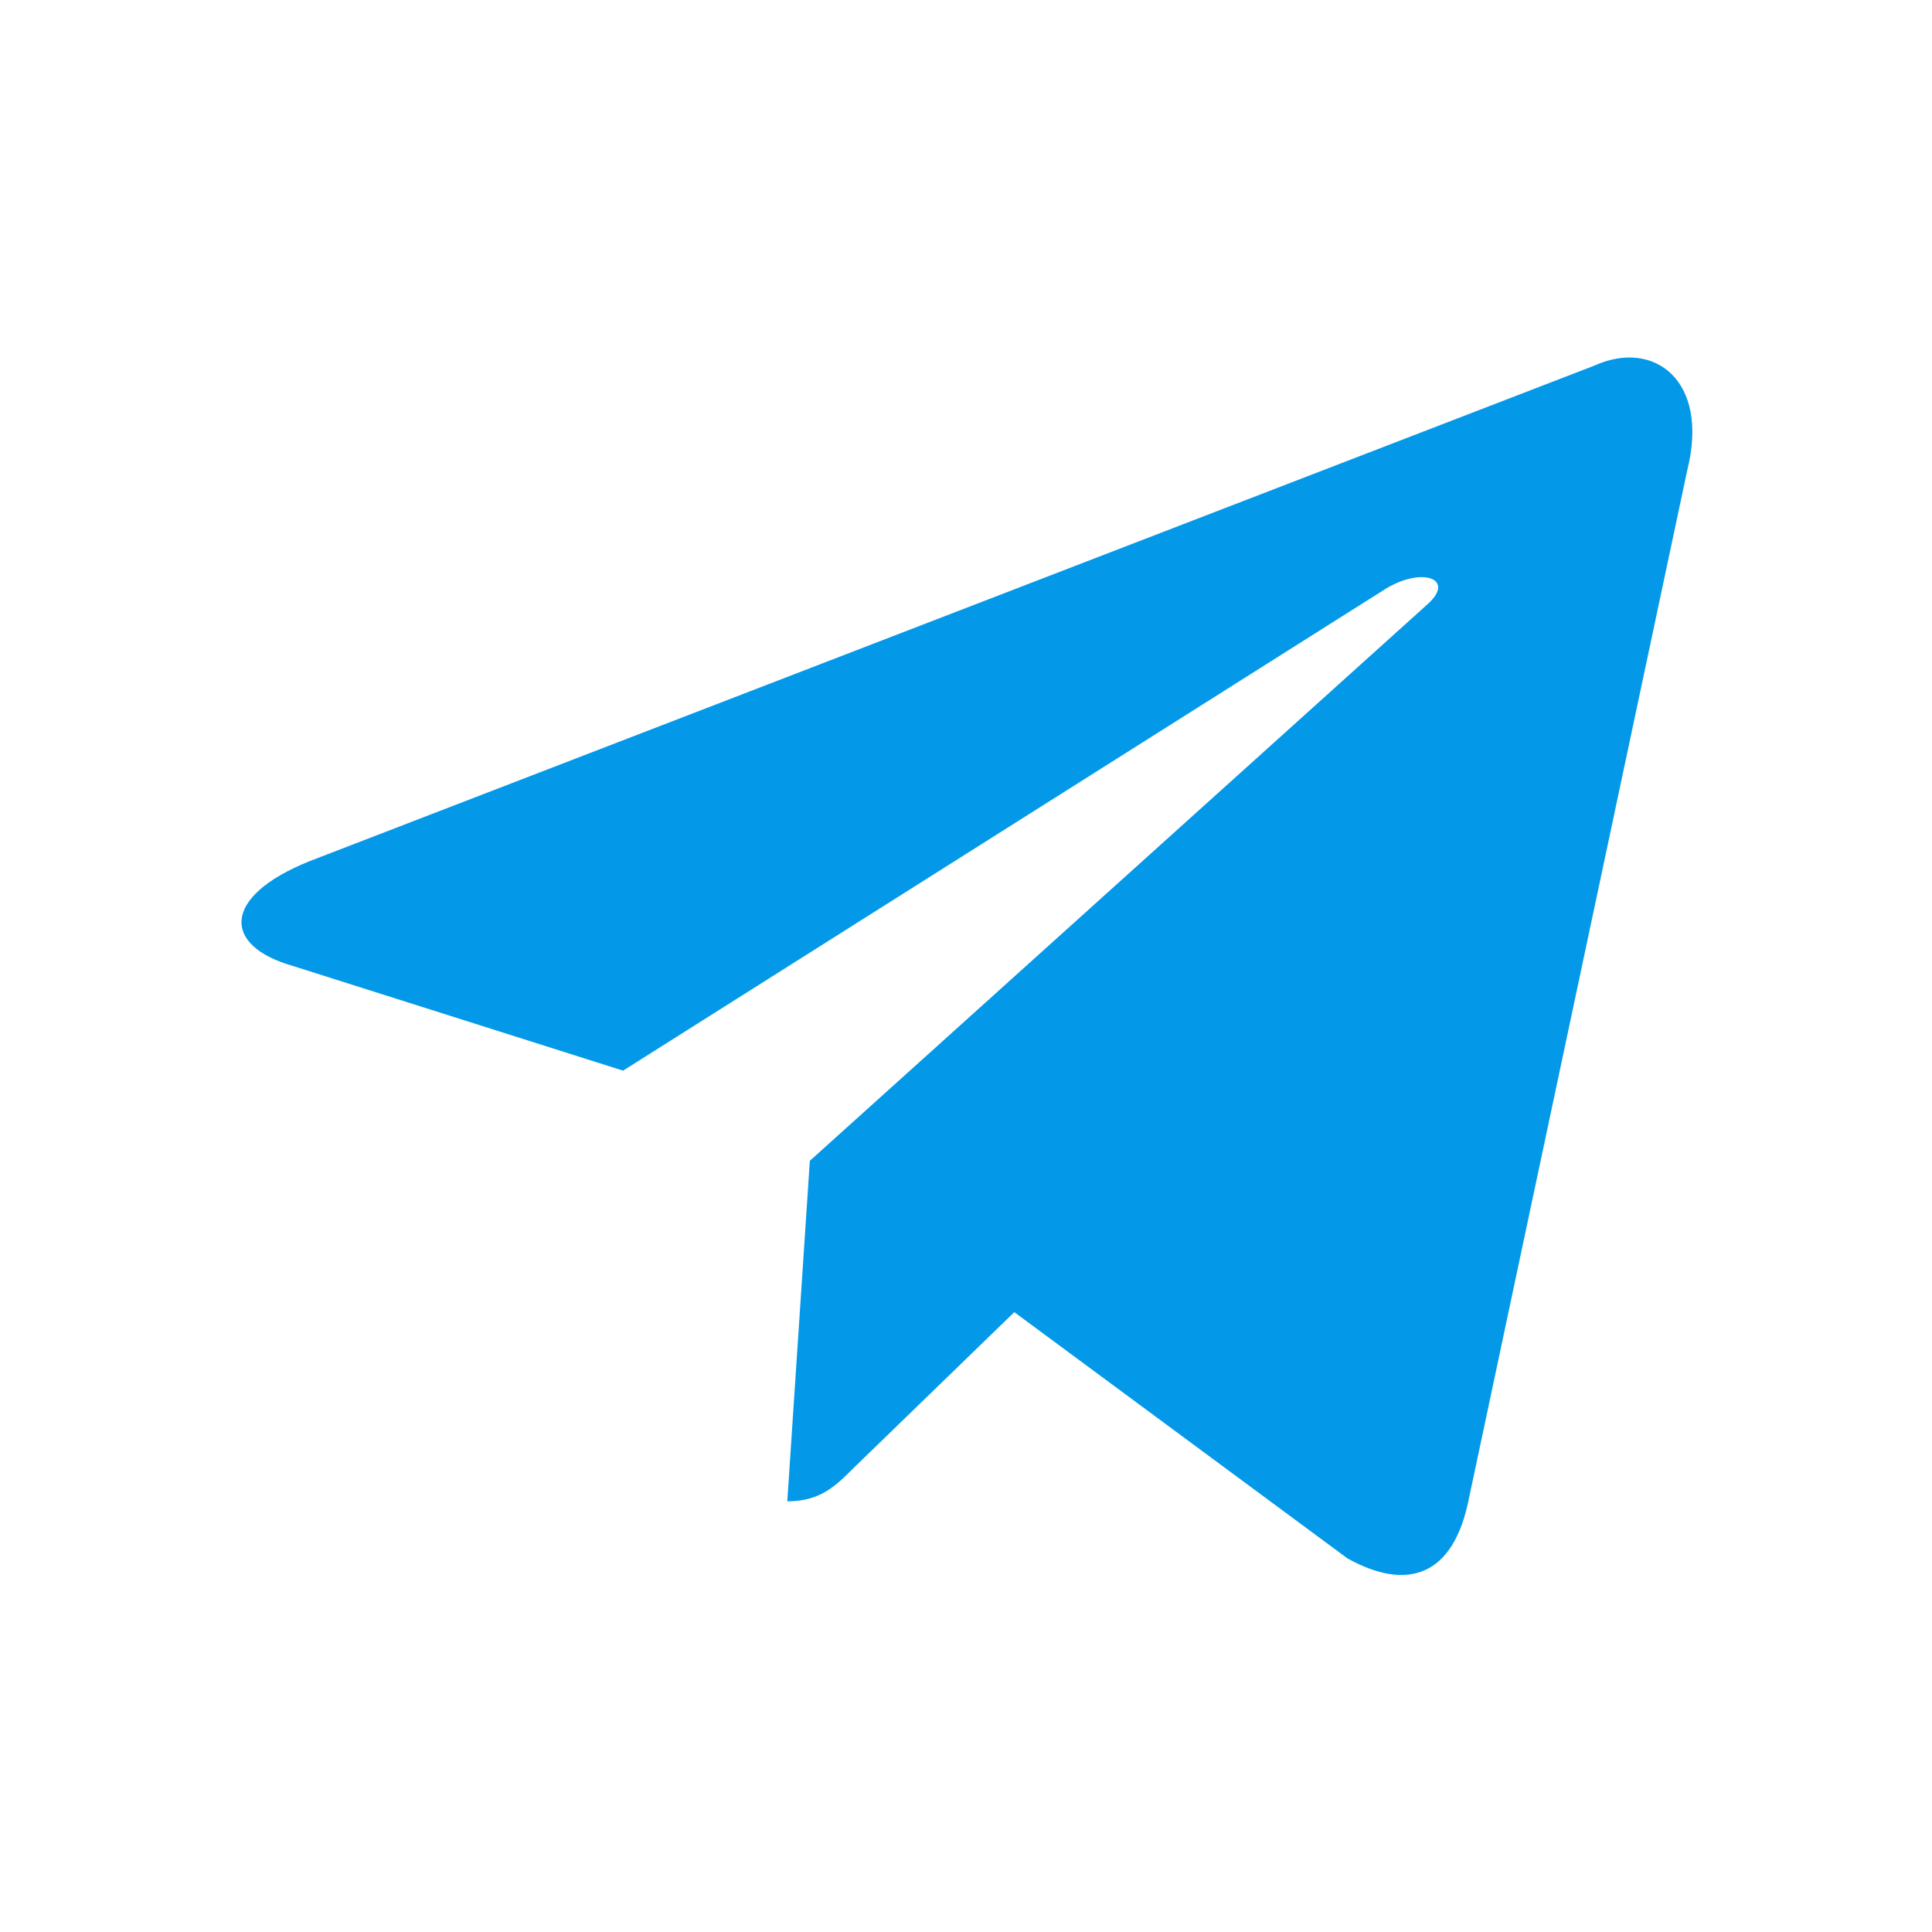
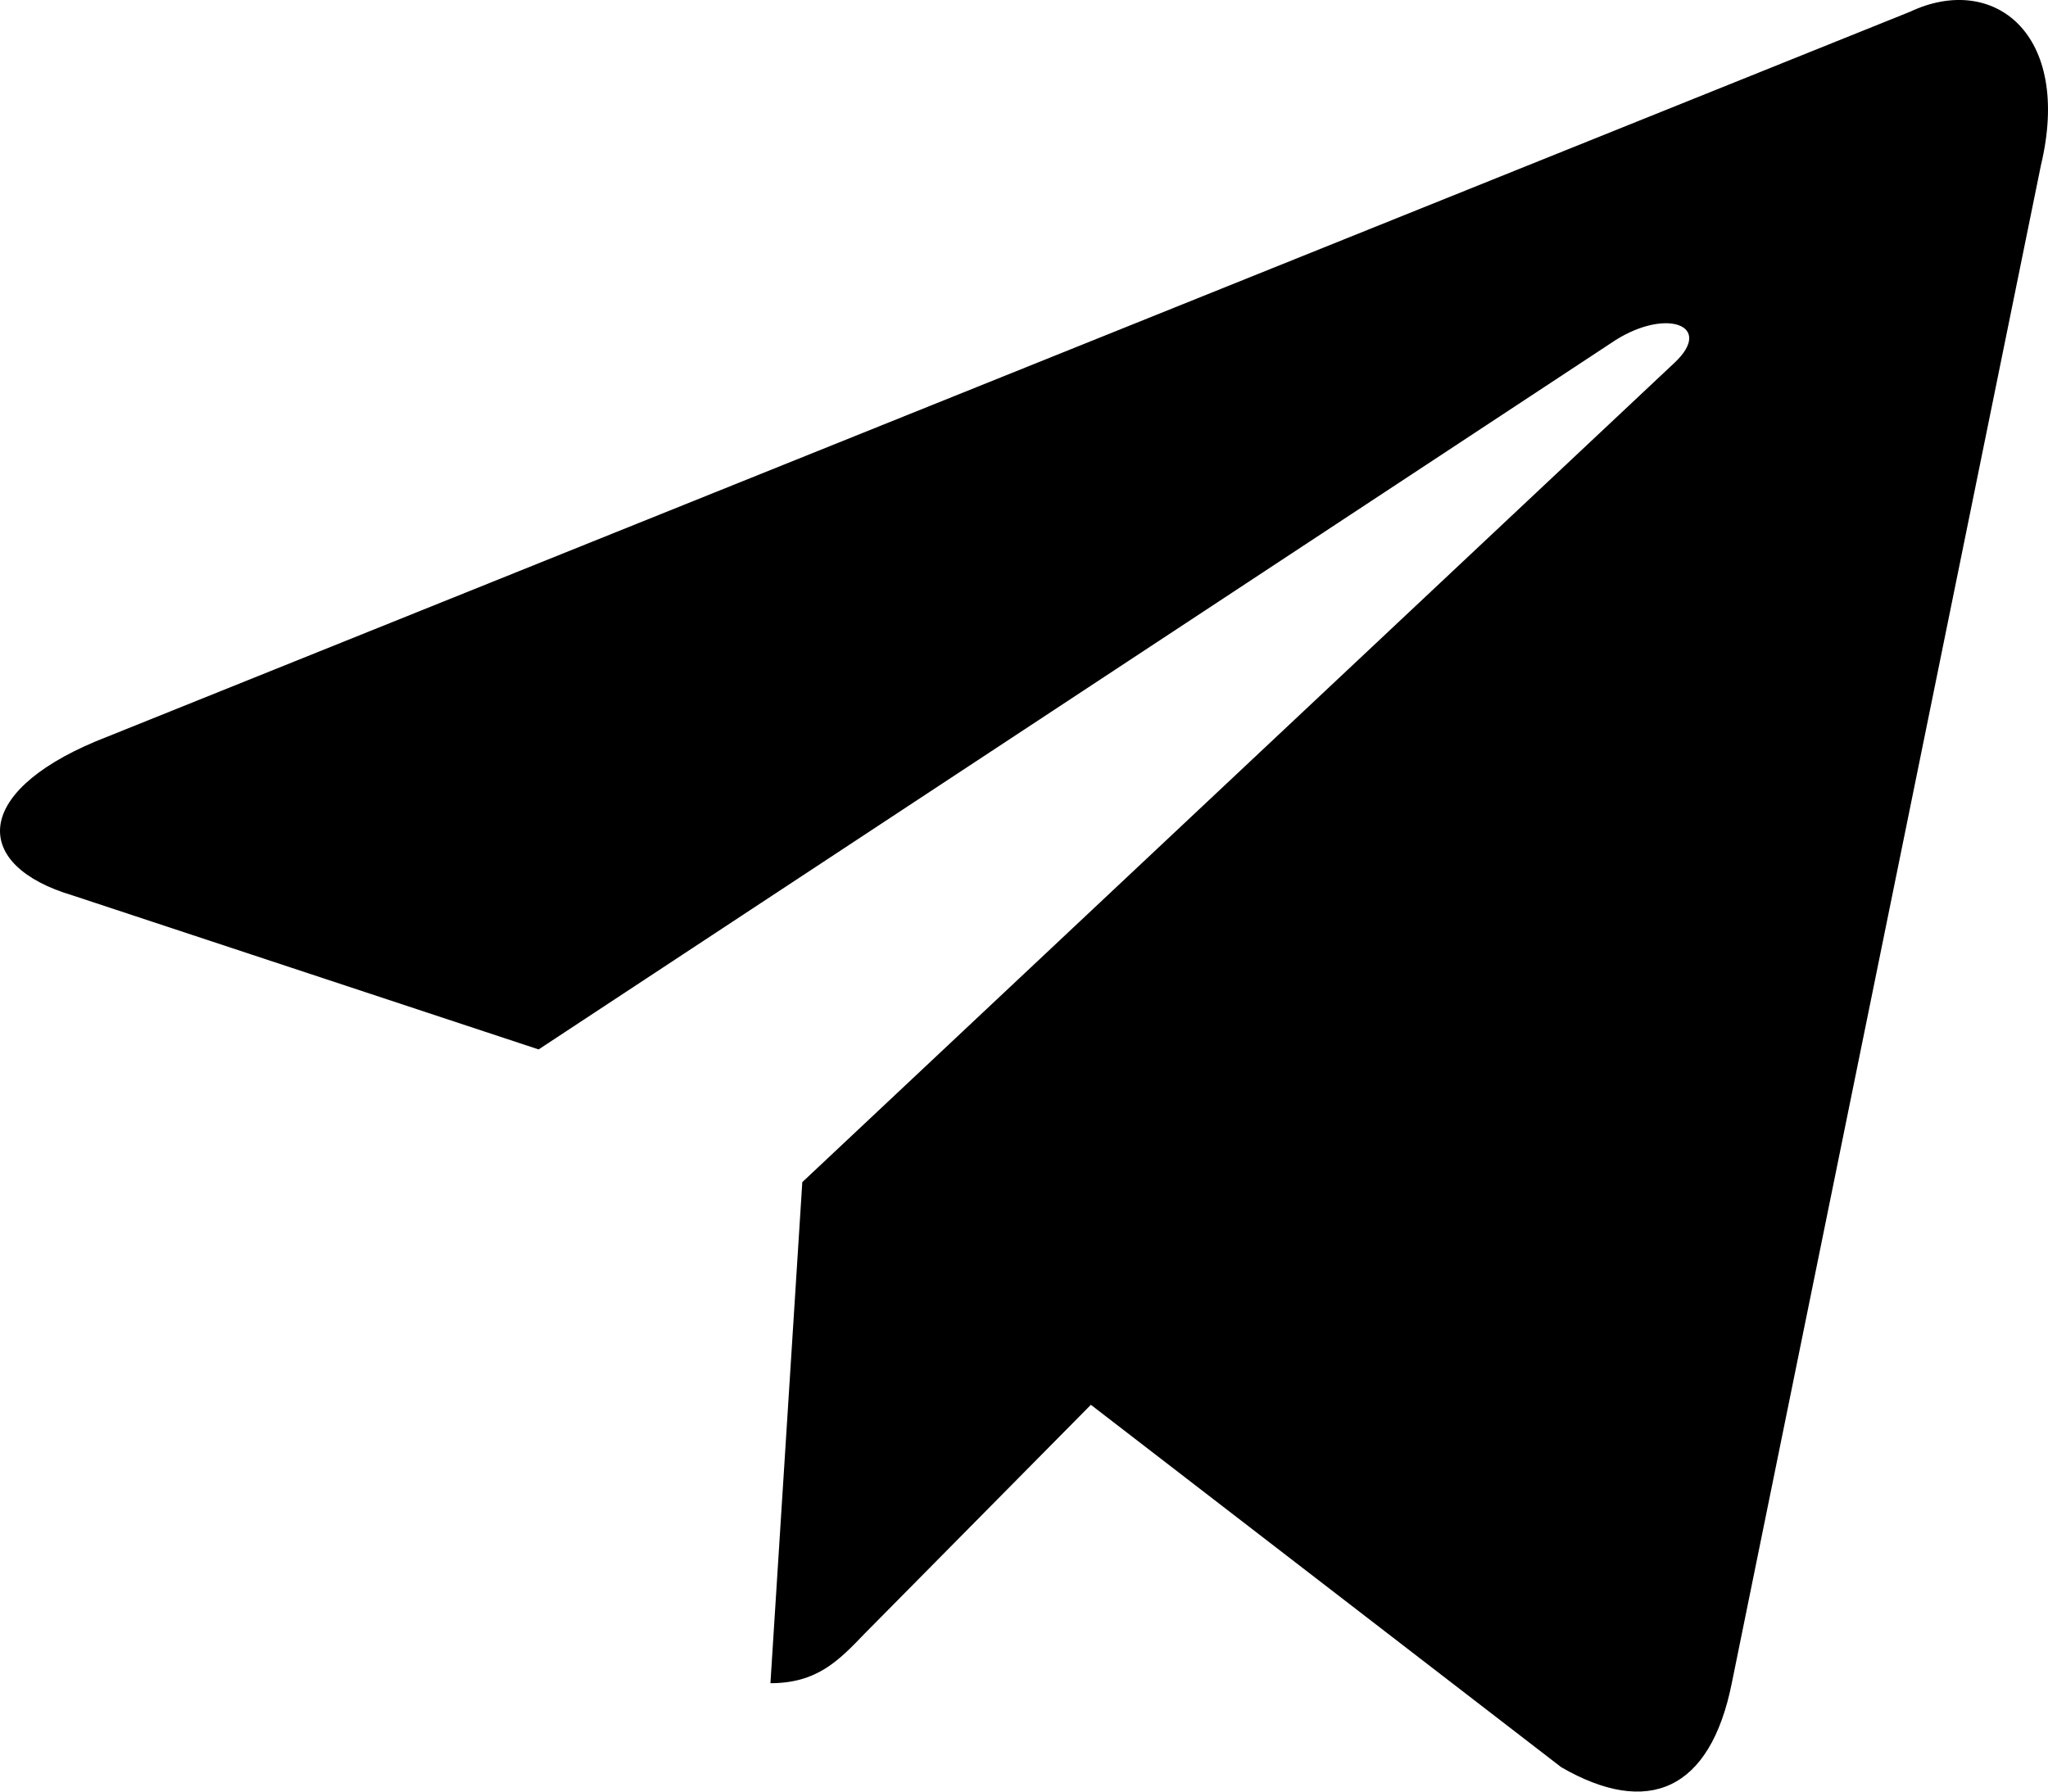
- <svg xmlns="http://www.w3.org/2000/svg" width="32" height="32" viewBox="0 0 24 24">
-   <path d="M9.78 18.65l.28-4.23l7.68-6.92c.34-.31-.07-.46-.52-.19L7.74 13.3L3.64 12c-.88-.25-.89-.86.2-1.3l15.97-6.16c.73-.33 1.43.18 1.15 1.3l-2.72 12.81c-.19.91-.74 1.13-1.5.71L12.6 16.3l-1.99 1.93c-.23.23-.42.42-.83.42z" fill="#0399E8" />
+ <svg xmlns="http://www.w3.org/2000/svg" width="32" height="28" viewBox="0 0 32 28" fill="none">
+   <path d="M12.038 26.306L12.536 18.475L26.171 5.663C26.775 5.089 26.047 4.812 25.248 5.312L8.416 16.401L1.137 13.995C-0.425 13.532 -0.443 12.402 1.492 11.588L29.846 0.183C31.142 -0.428 32.385 0.517 31.888 2.59L27.059 26.306C26.721 27.991 25.745 28.398 24.396 27.62L17.045 21.955L13.512 25.529C13.104 25.954 12.766 26.306 12.038 26.306Z" fill="black" />
</svg>
